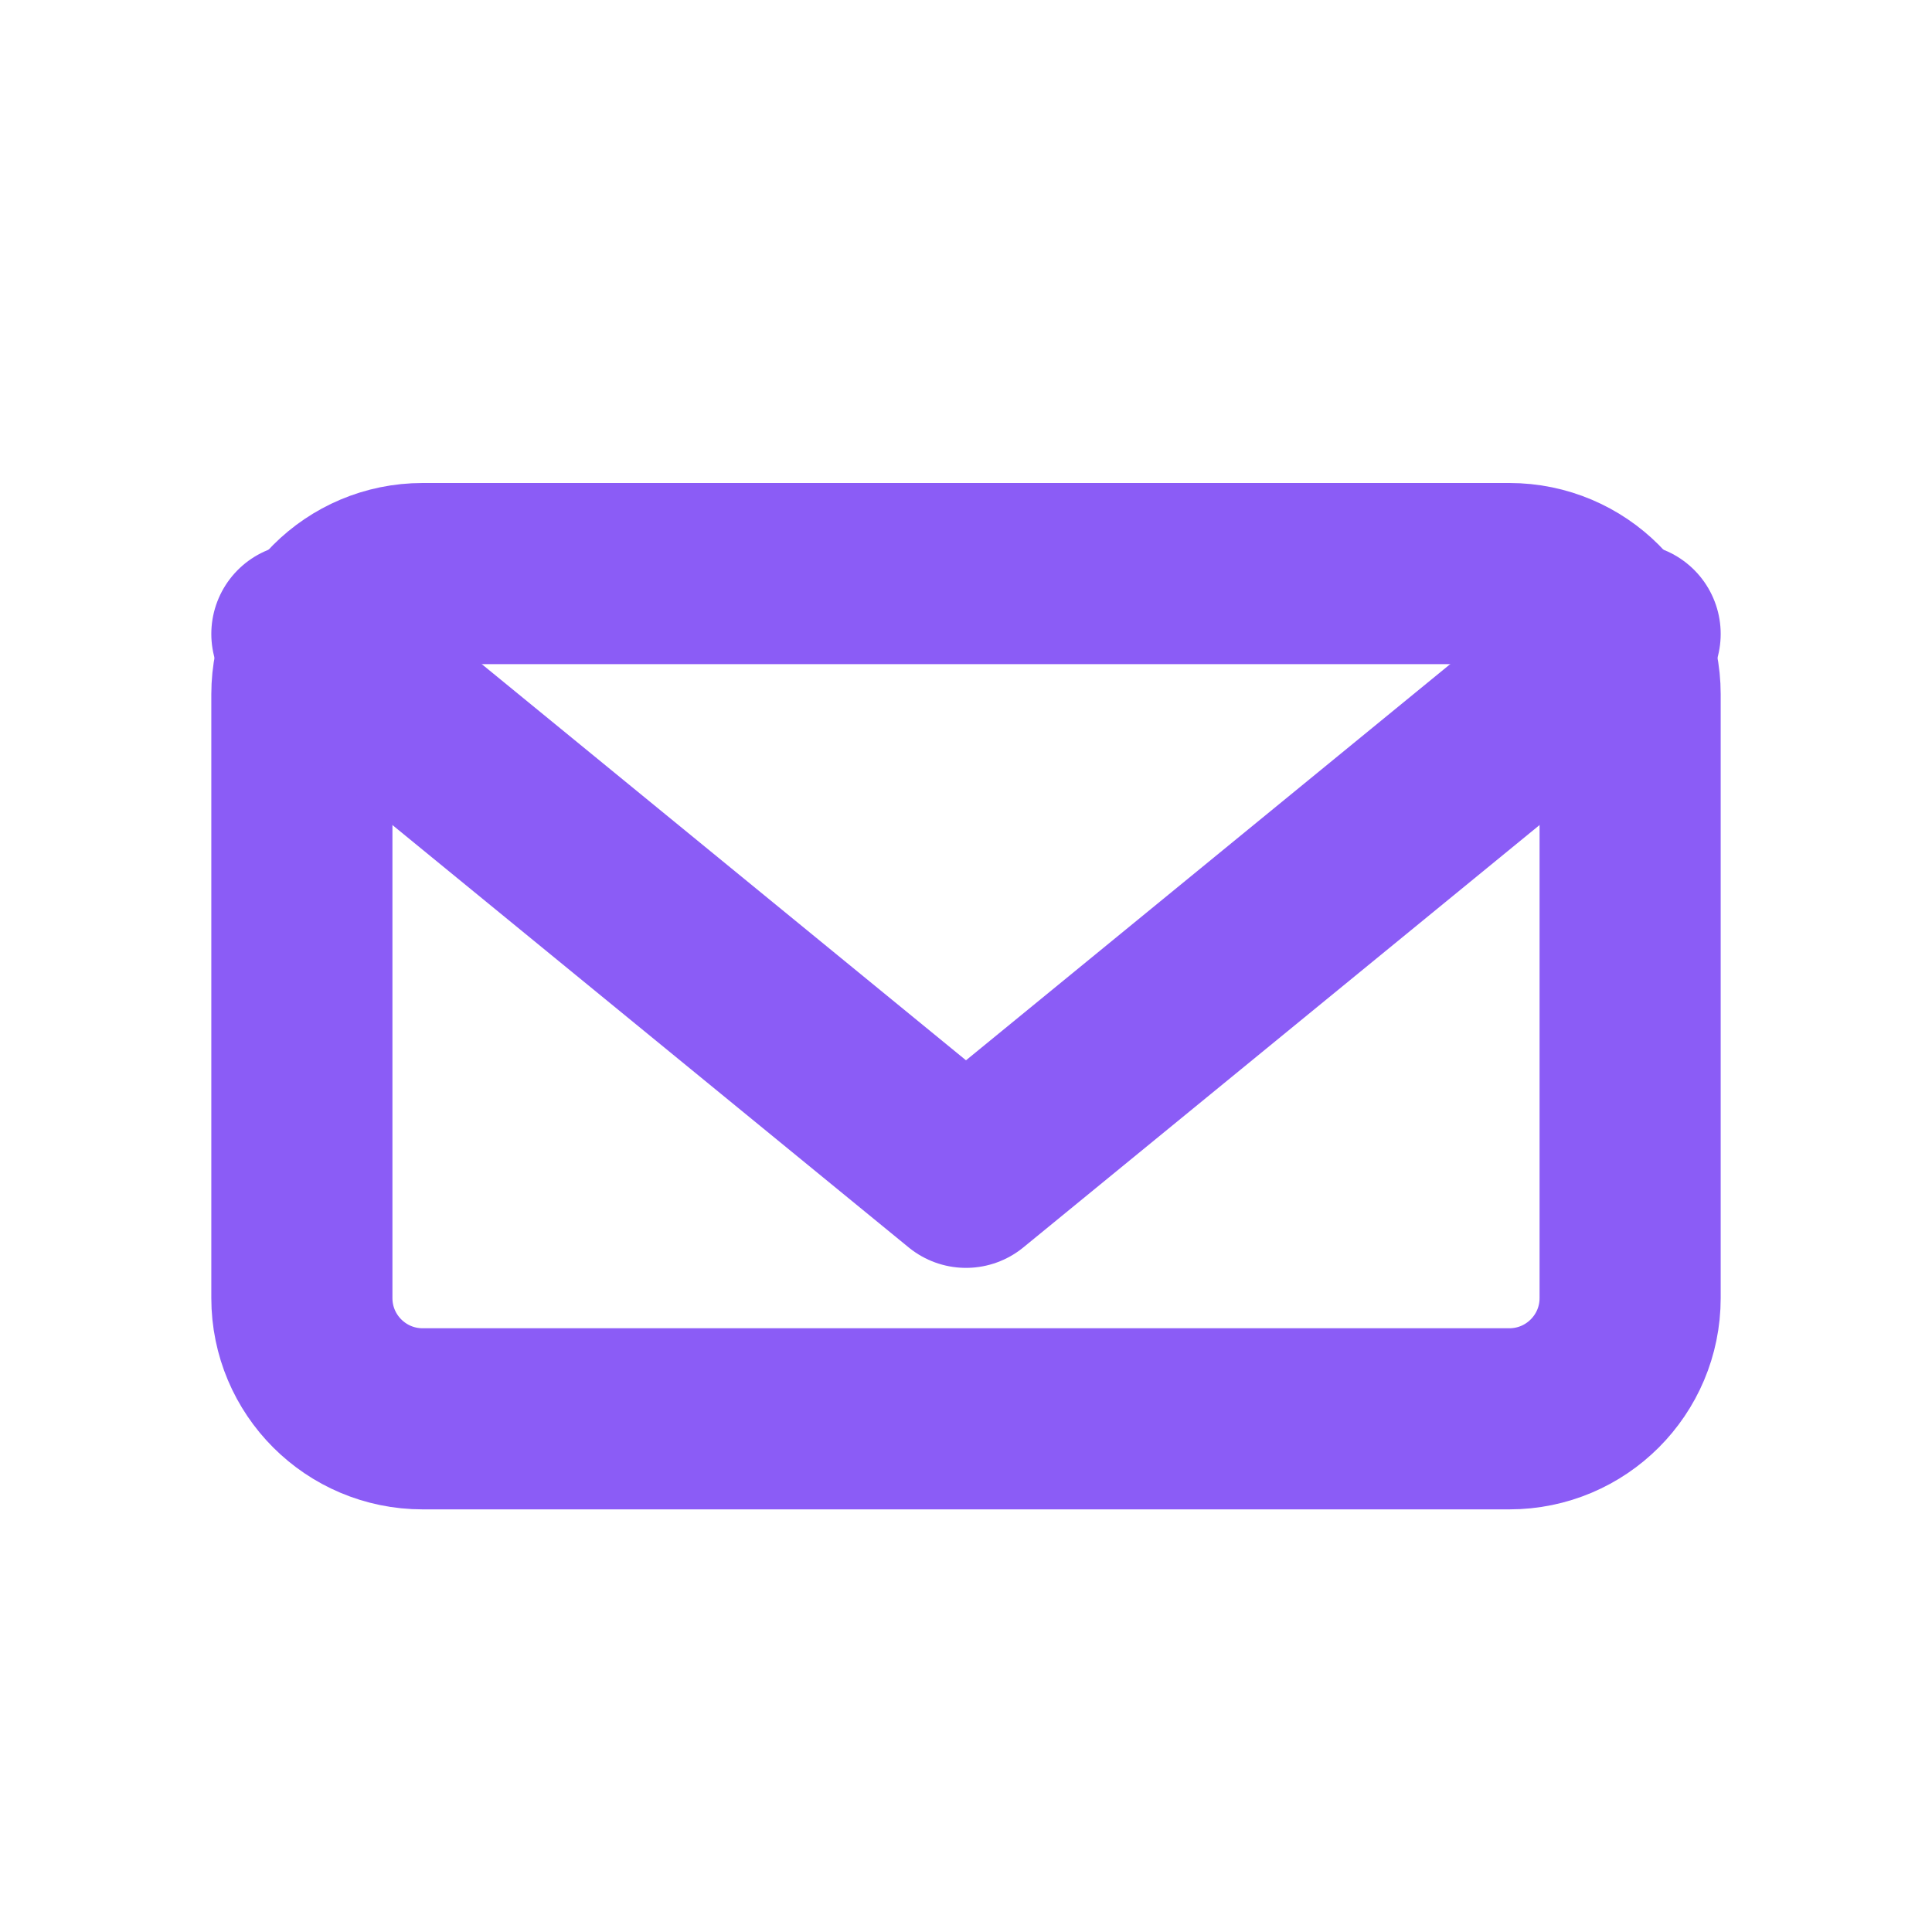
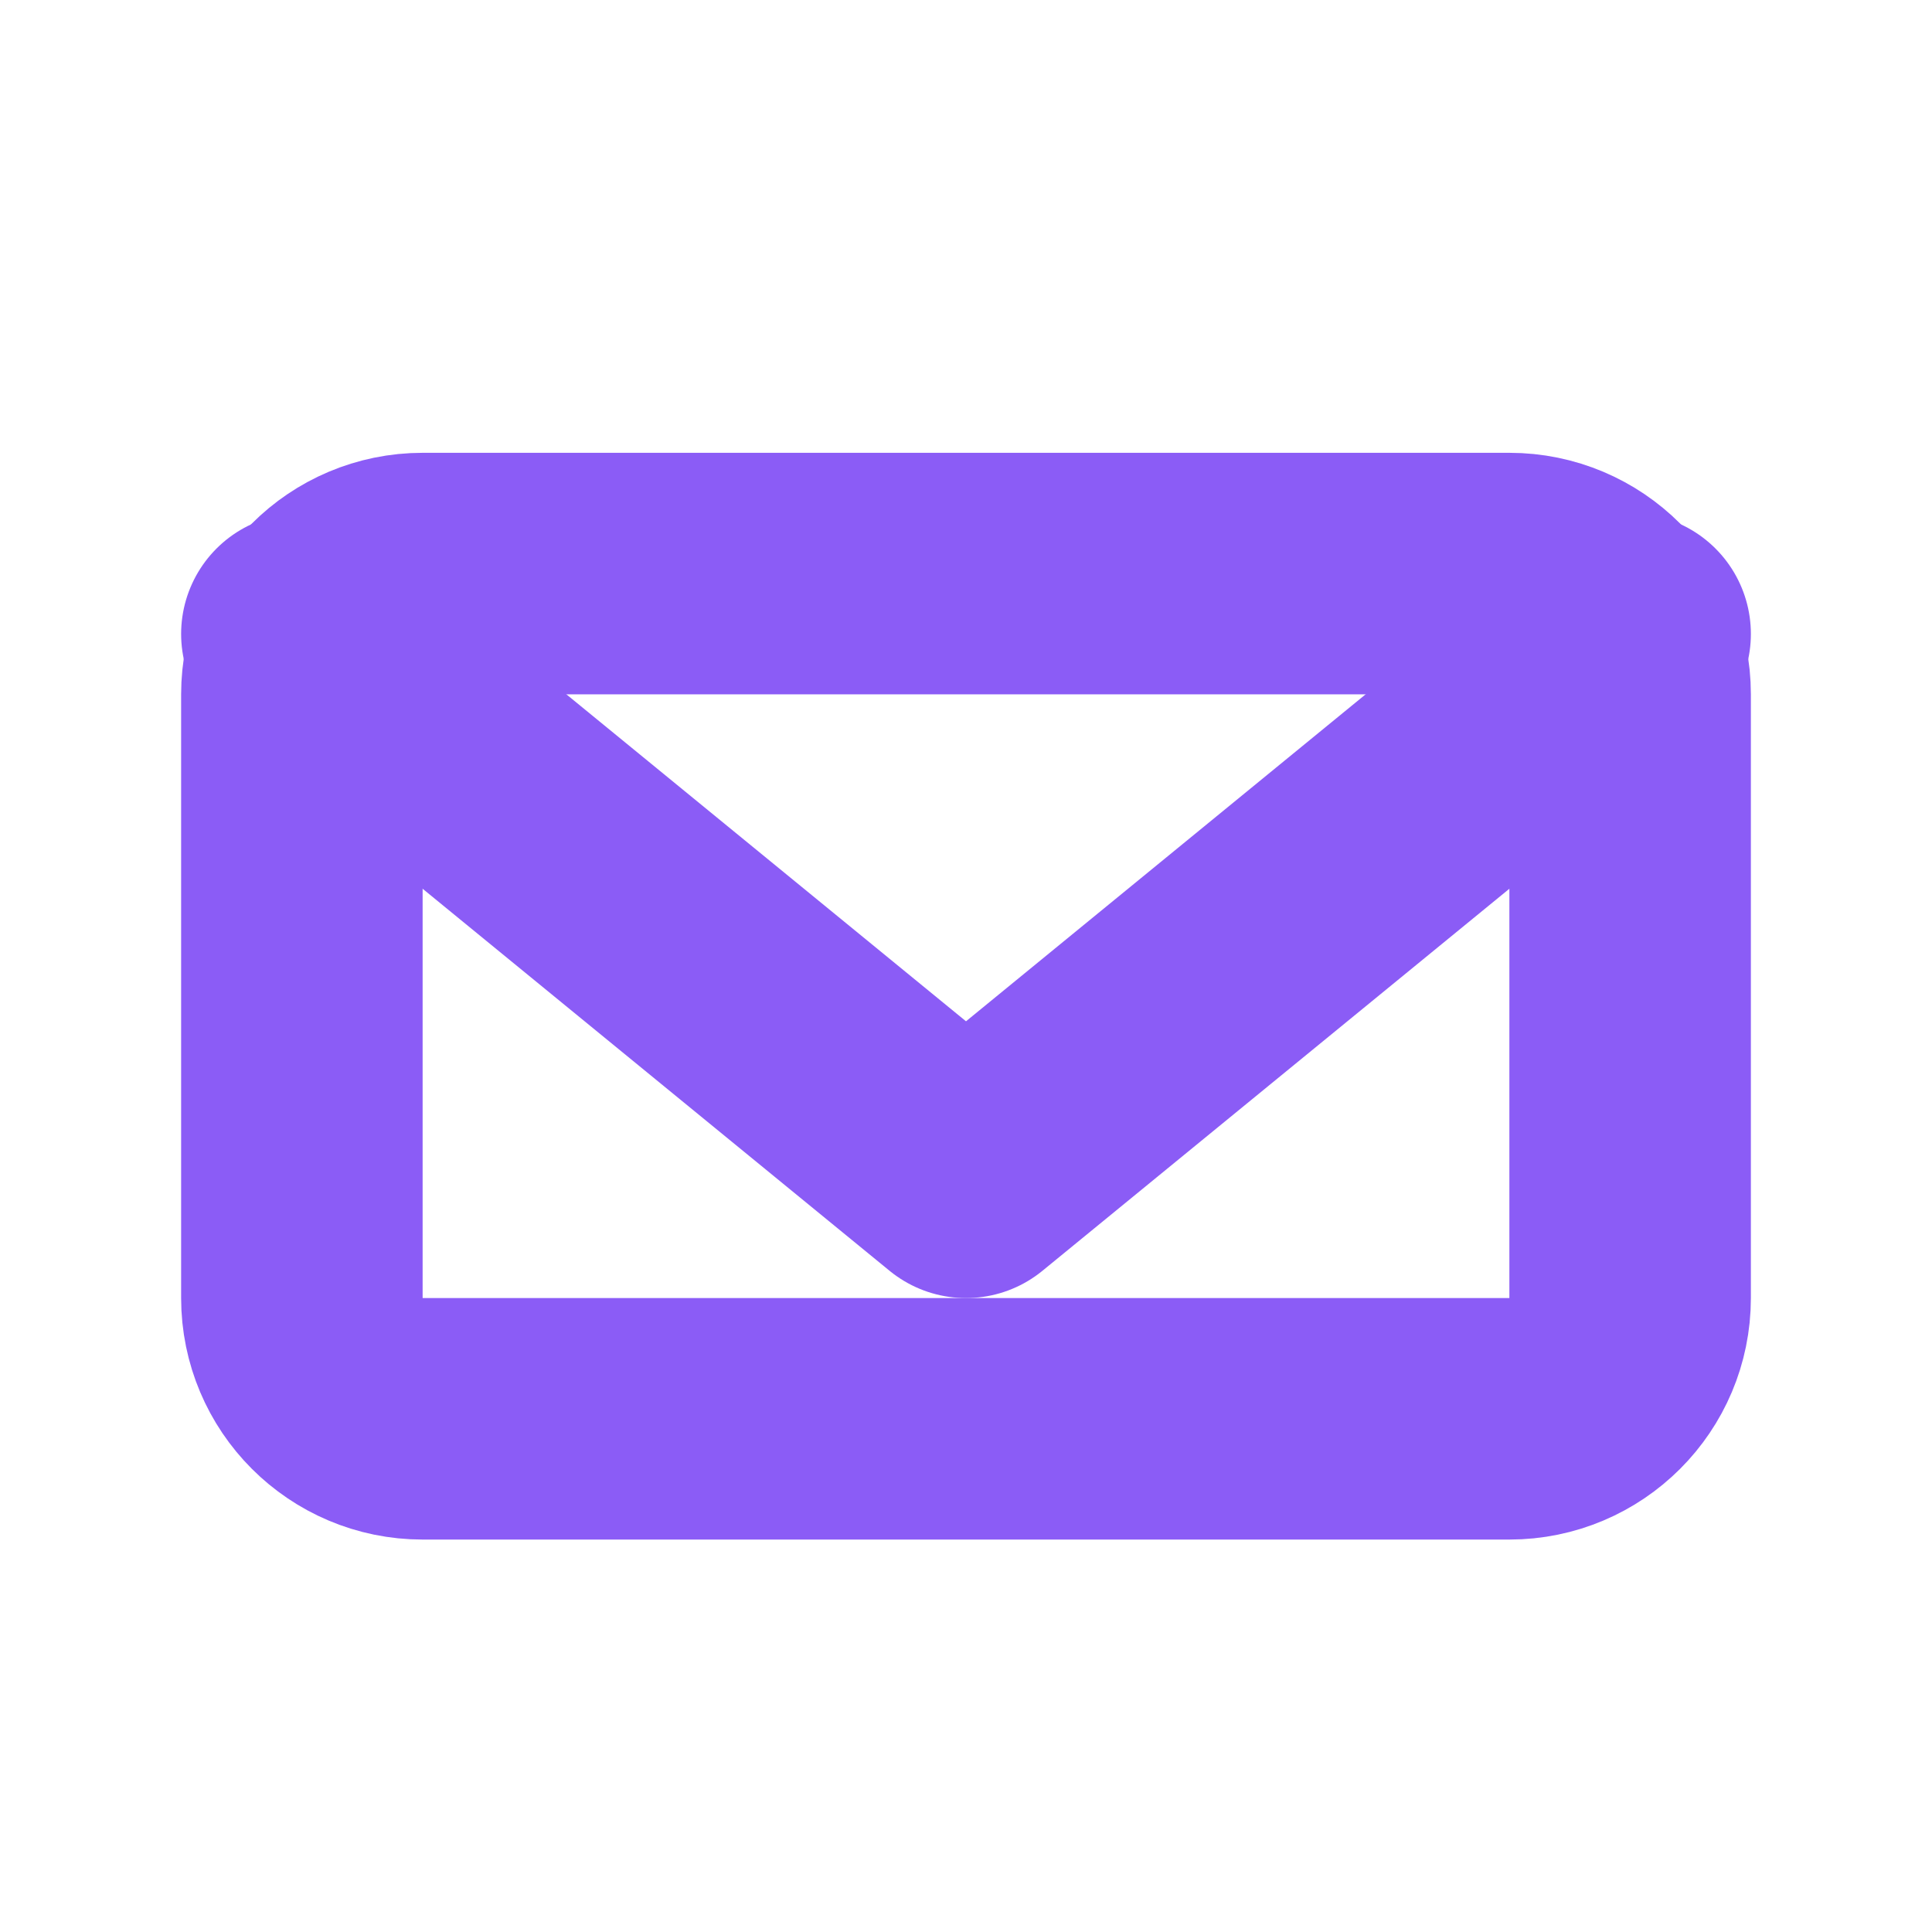
<svg xmlns="http://www.w3.org/2000/svg" viewBox="0 0 128 128" width="128" height="128">
  <circle cx="64" cy="64" r="56" fill="none" />
-   <rect x="20" y="38" width="88" height="56" rx="8" fill="none" stroke="#8b5cf6" stroke-width="12" />
-   <path d="M20 42 L64 78 L108 42" fill="none" stroke="#8b5cf6" stroke-width="12" stroke-linecap="round" stroke-linejoin="round" />
+   <rect x="20" y="38" width="88" height="56" rx="8" fill="none" stroke="#8b5cf6" stroke-width="16" />
+   <path d="M20 42 L64 78 L108 42" fill="none" stroke="#8b5cf6" stroke-width="16" stroke-linecap="round" stroke-linejoin="round" />
</svg>
